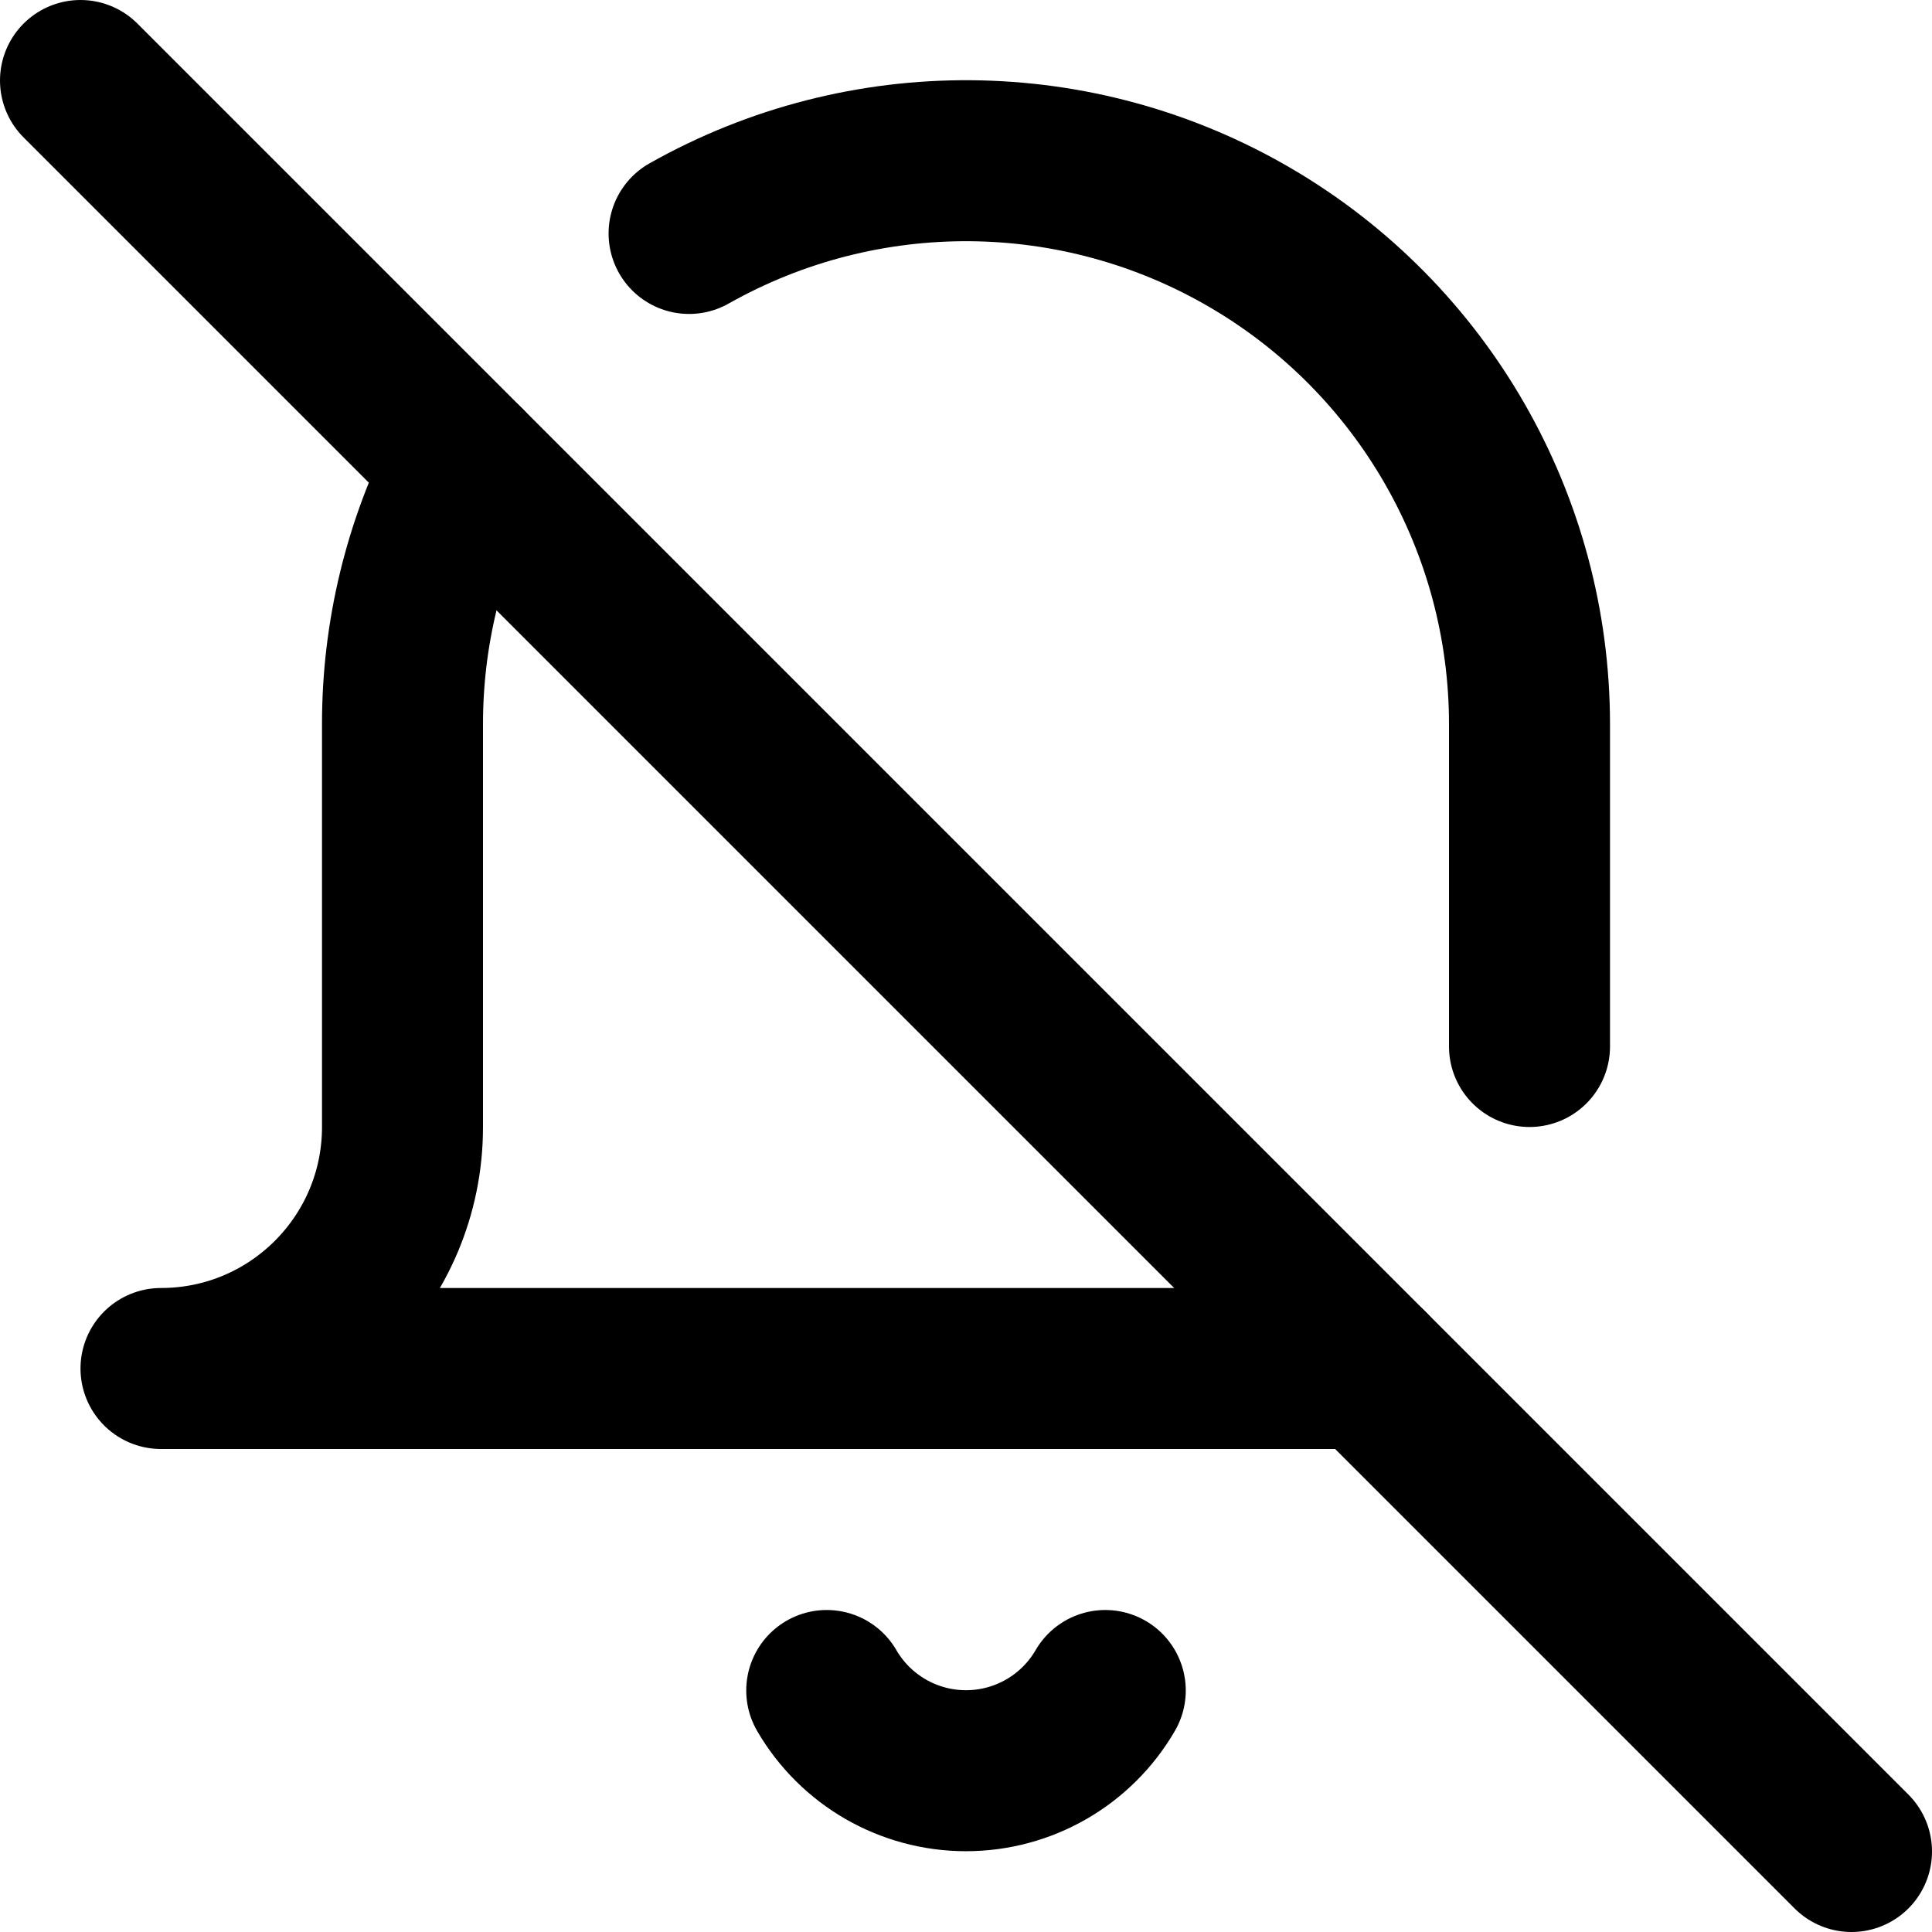
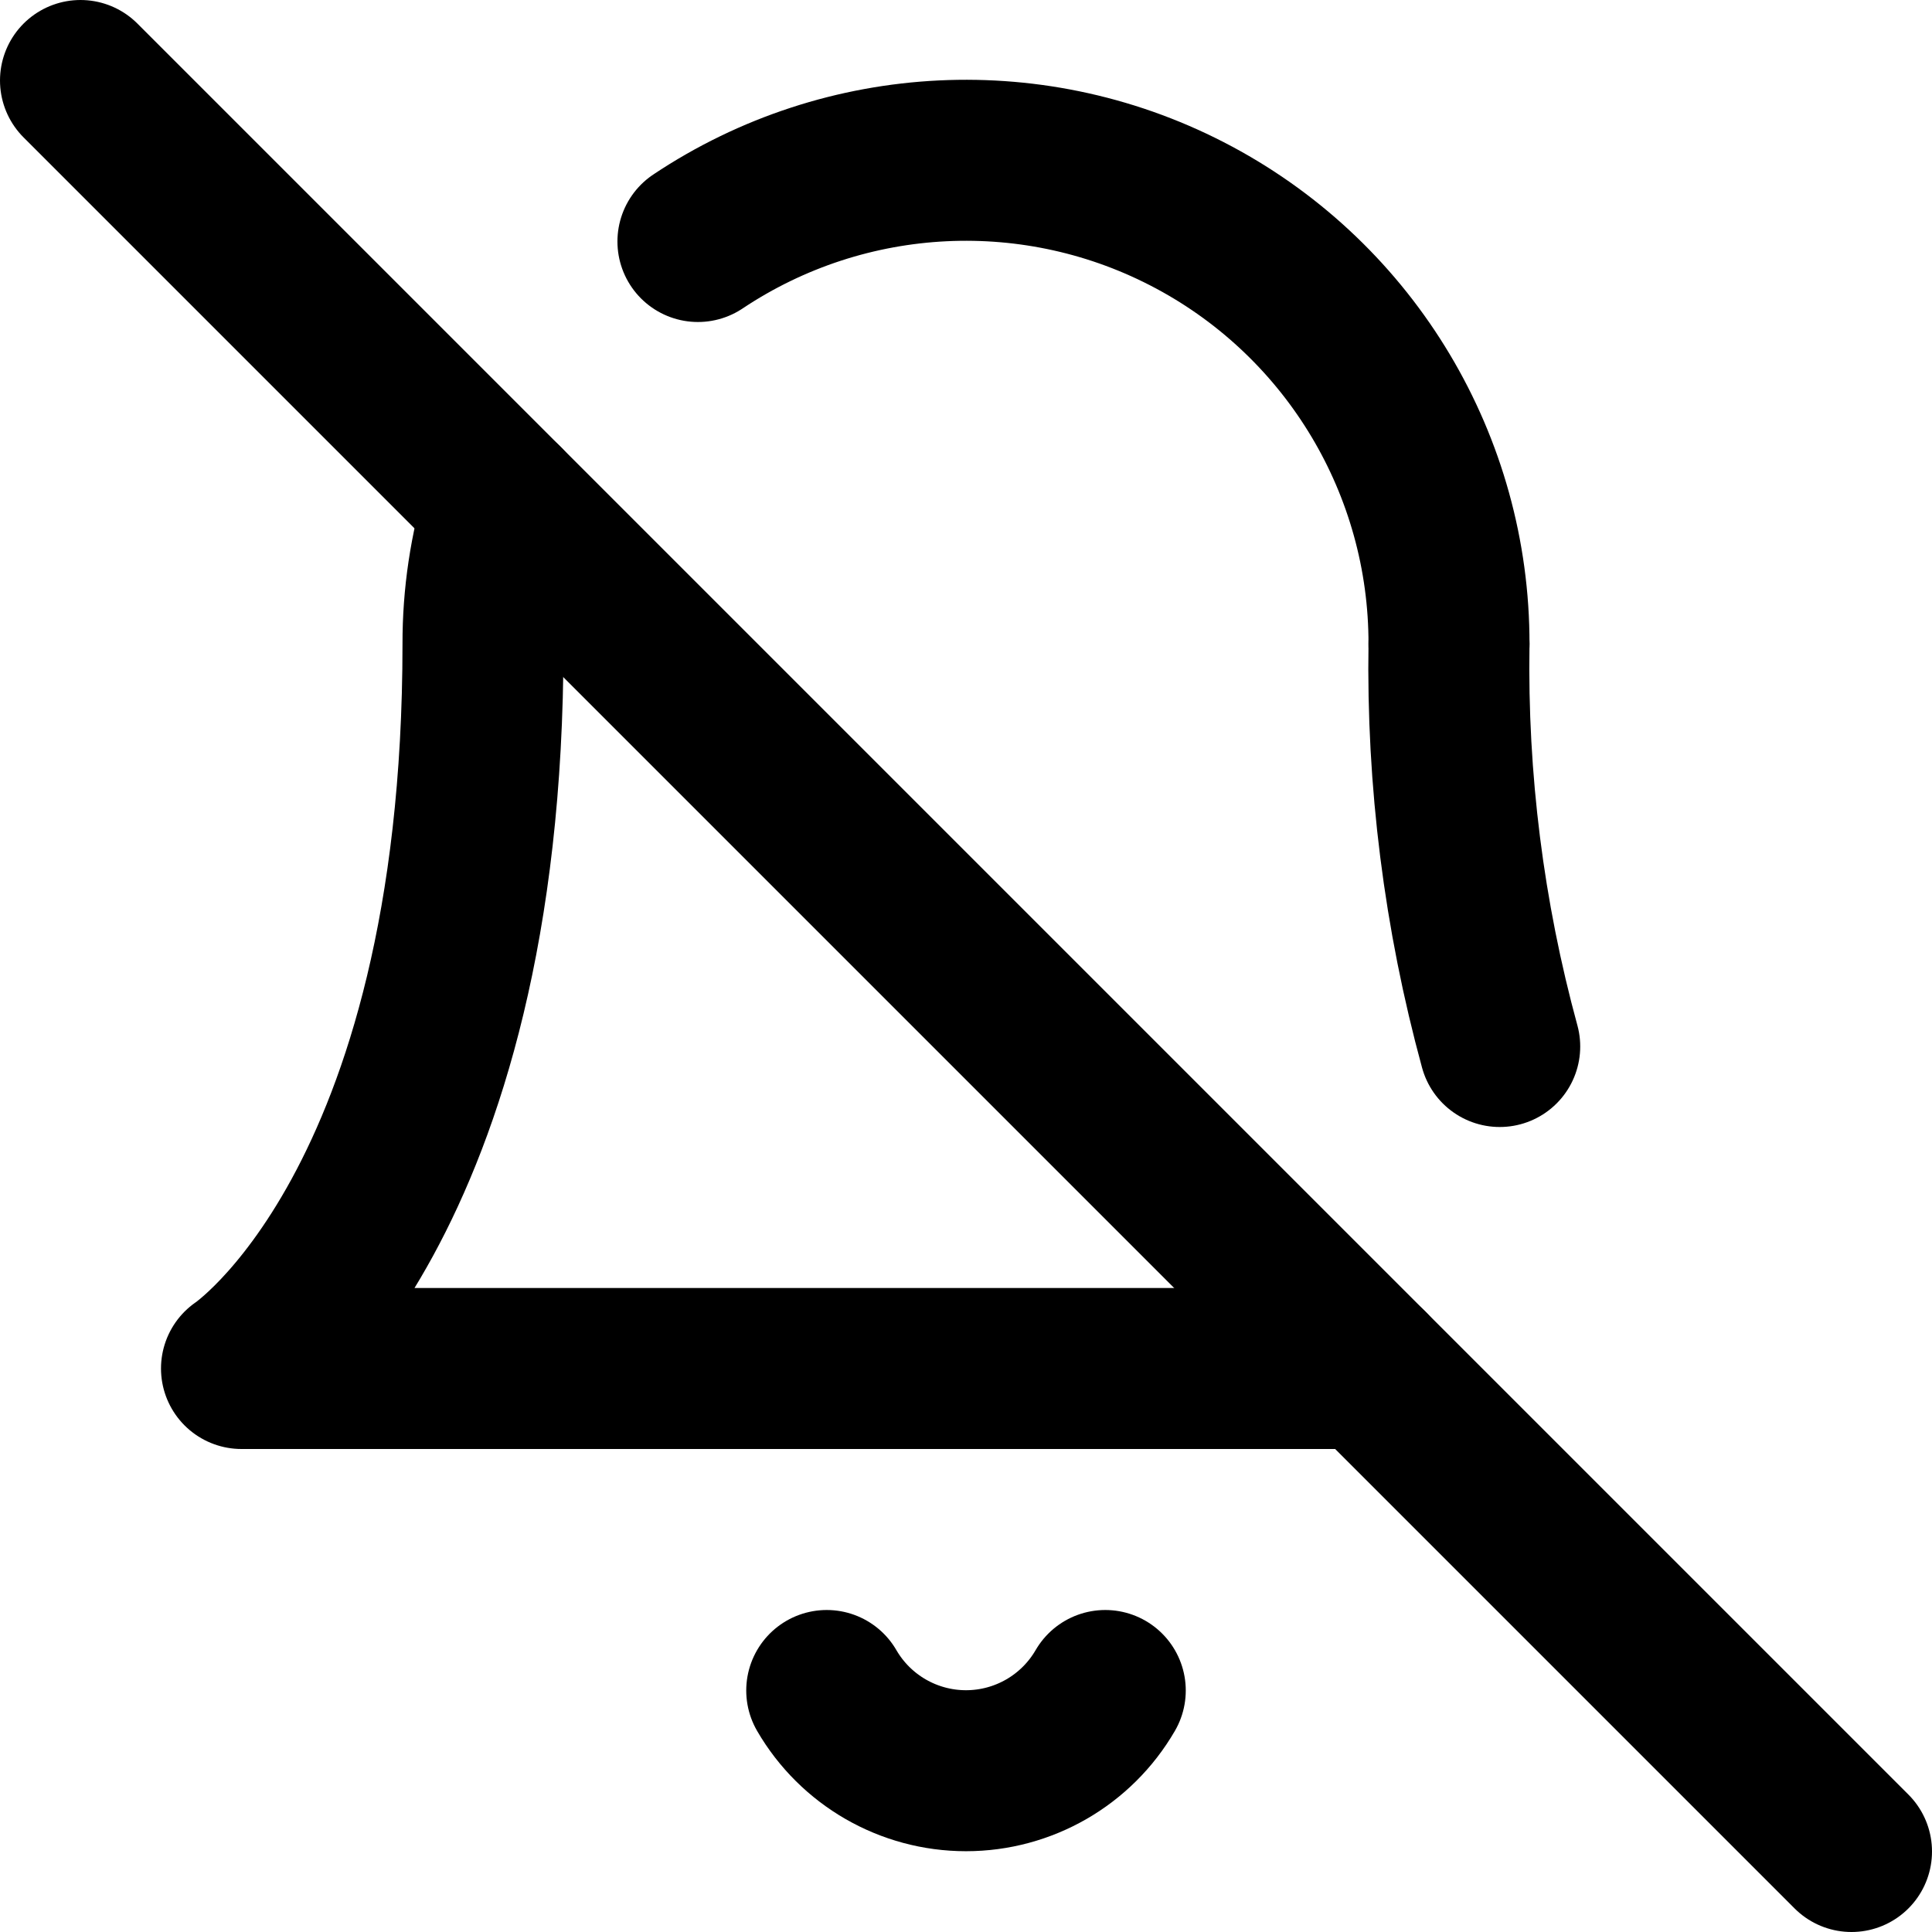
<svg xmlns="http://www.w3.org/2000/svg" width="24" height="24" viewBox="0 0 24 24" fill="none" stroke="currentColor" stroke-width="2" stroke-linecap="round" stroke-linejoin="round">
-   <path d="M8.56 2.9A7 7 0 0 1 19 9v4m-2 4H2a3 3 0 0 0 3-3V9a7 7 0 0 1 .78-3.22M13.73 21a2 2 0 0 1-3.46 0" />
+   <path d="M13.73 21a2 2 0 0 1-3.46 0" />
+   <path d="M18.63 13A17.89 17.89 0 0 1 18 8" />
+   <path d="M6.26 6.26A5.86 5.86 0 0 0 6 8c0 7-3 9-3 9h14" />
+   <path d="M18 8a6 6 0 0 0-9.33-5" />
  <line x1="1" y1="1" x2="23" y2="23" />
</svg>
